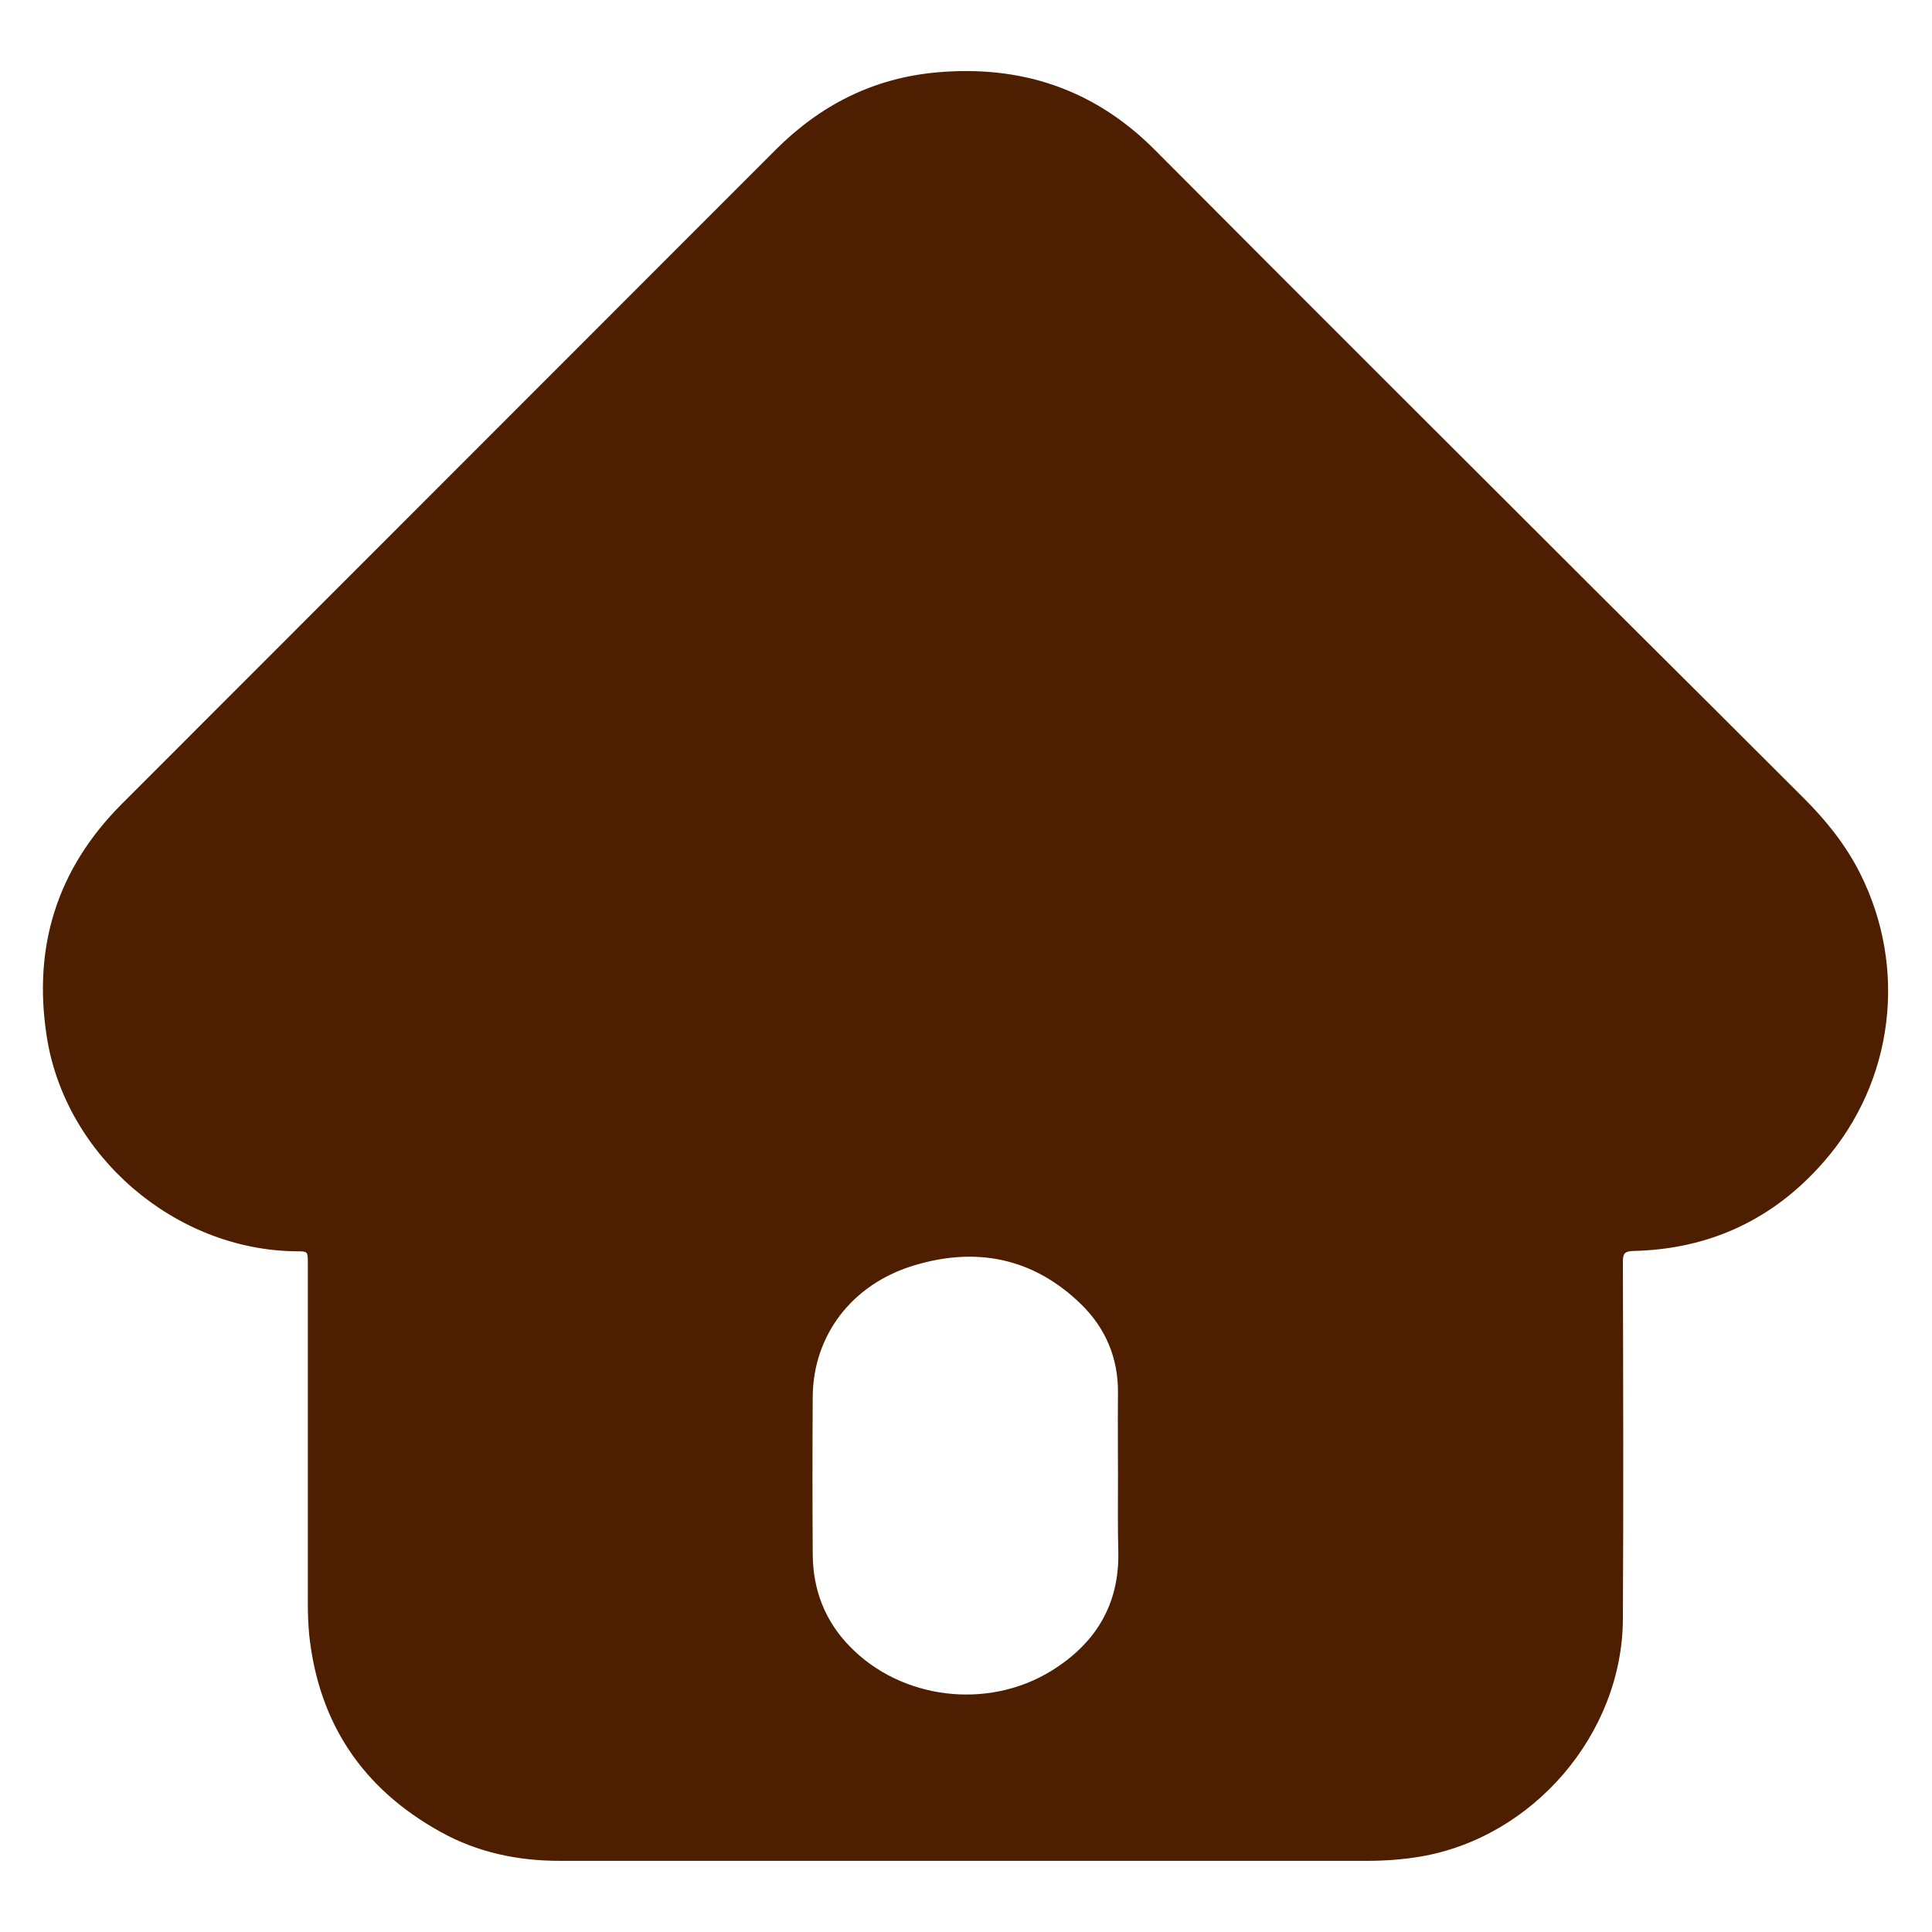
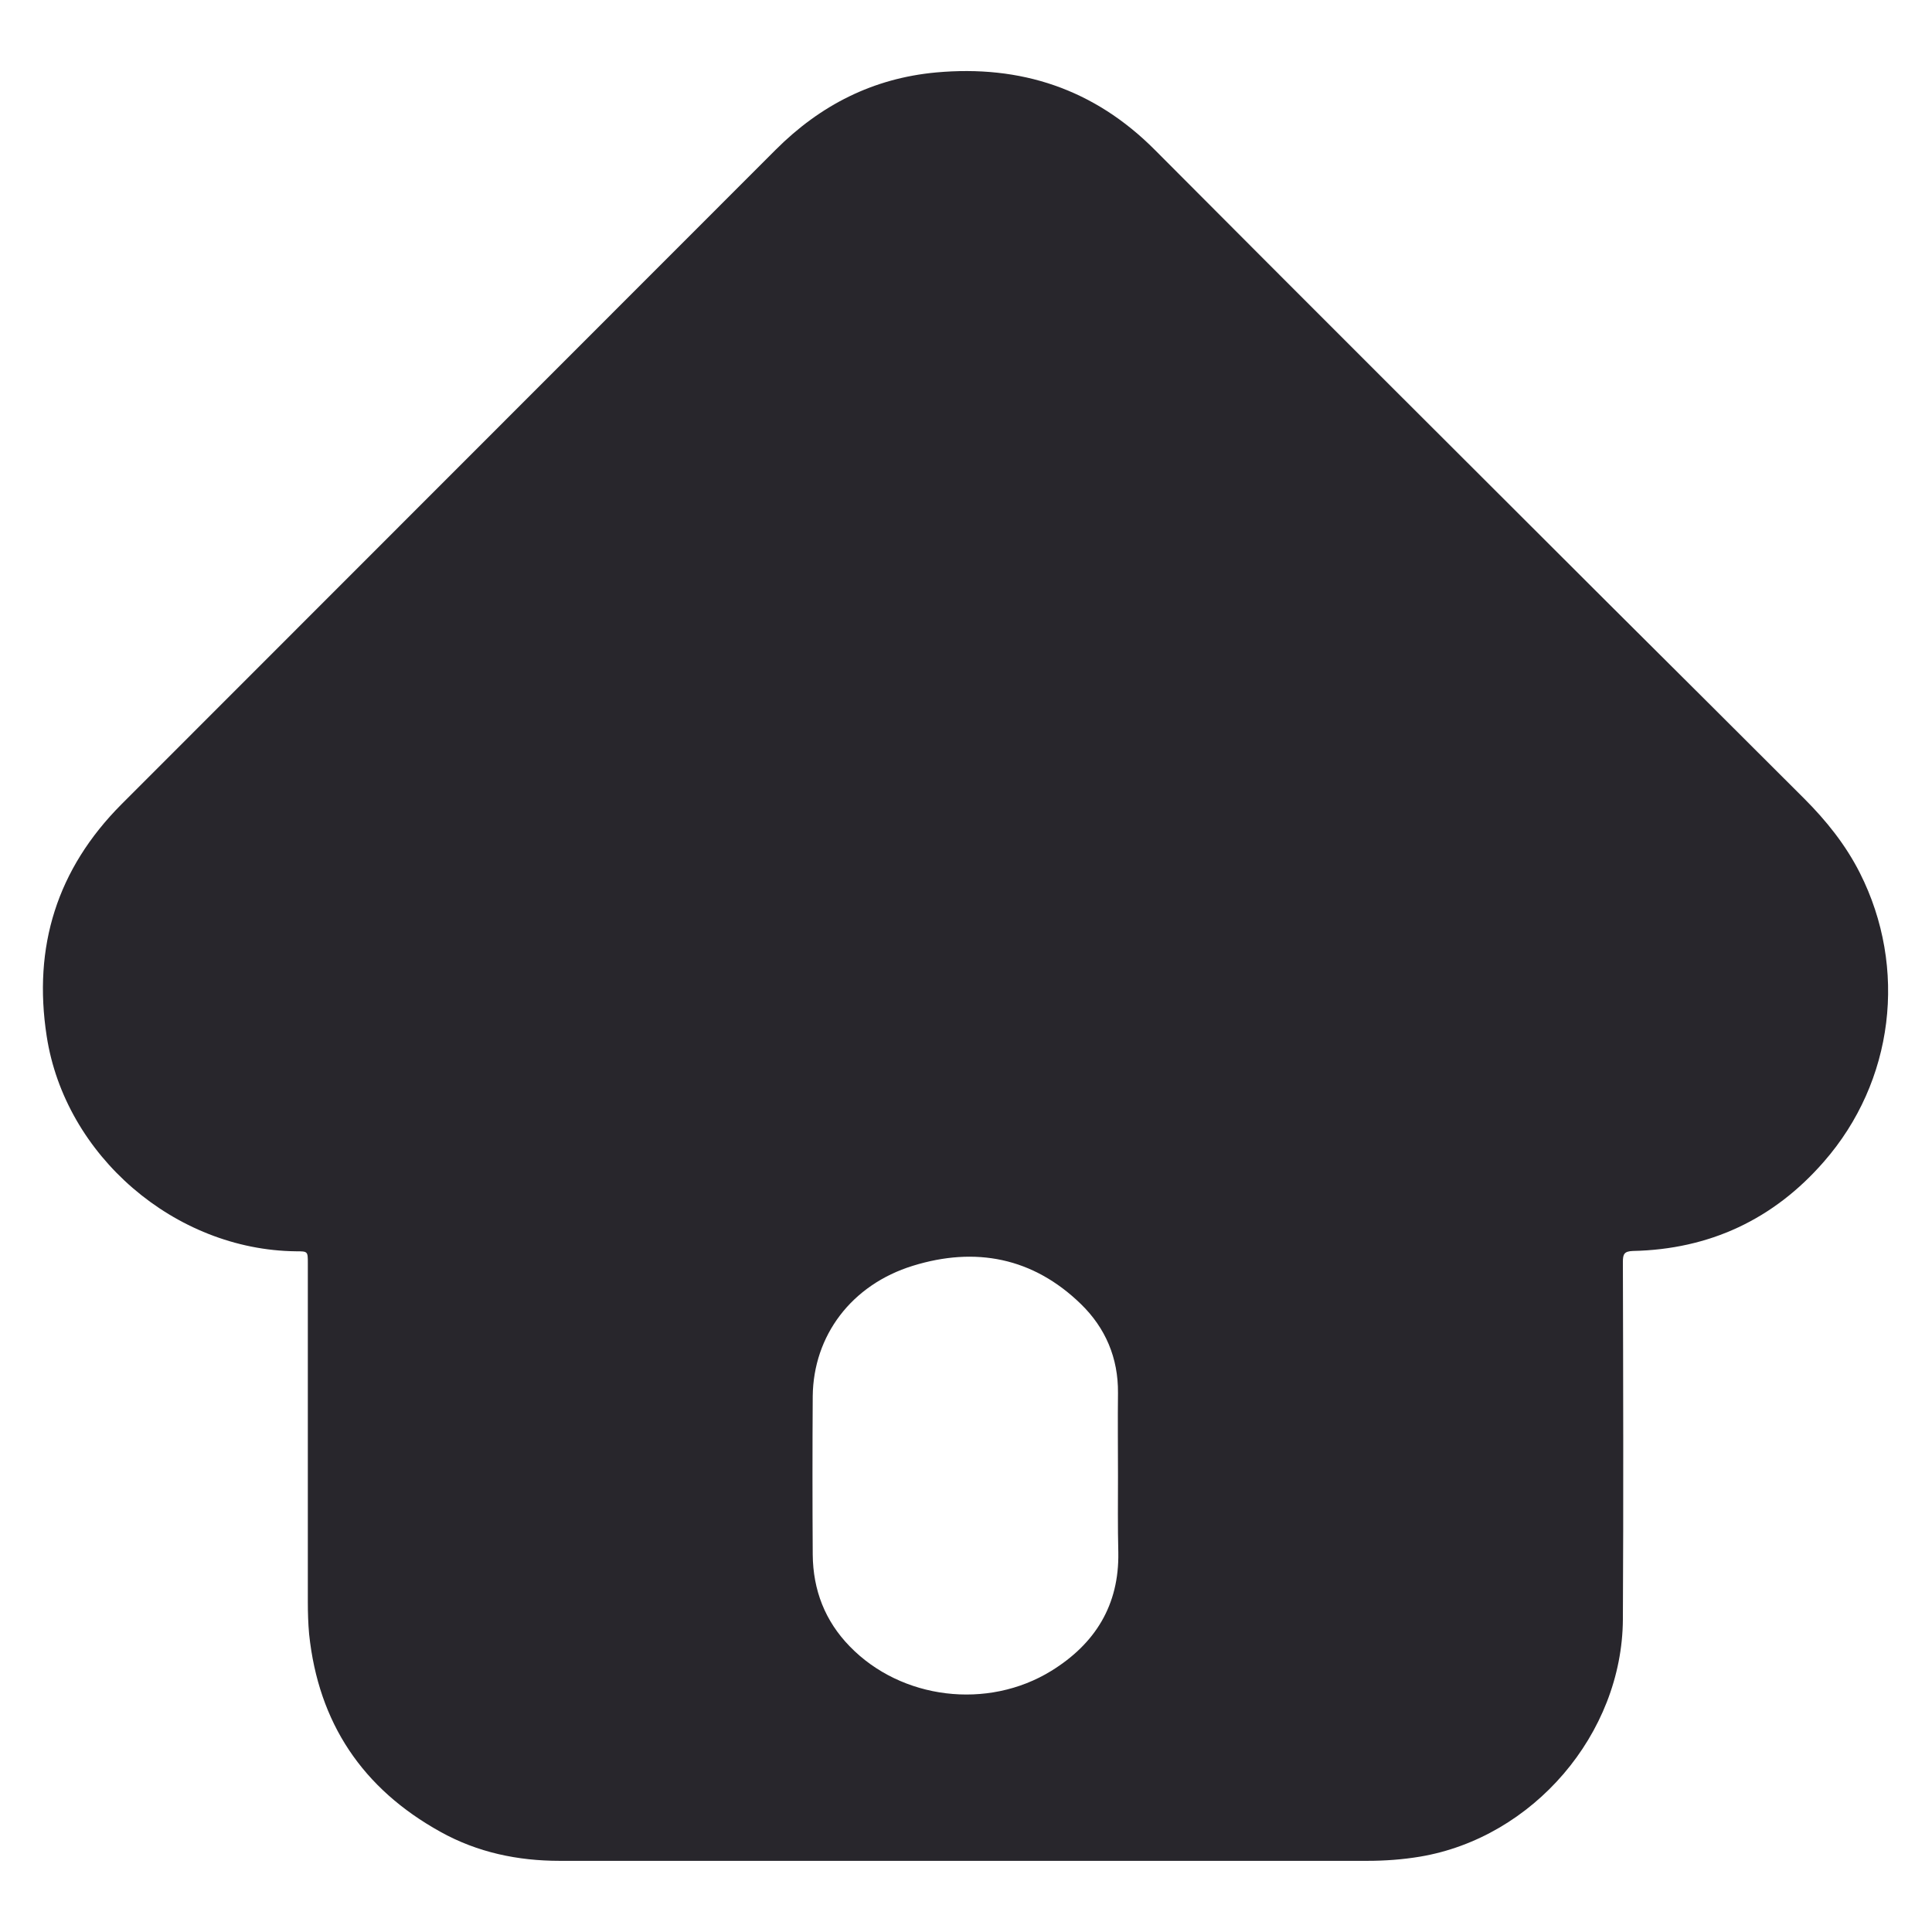
<svg xmlns="http://www.w3.org/2000/svg" version="1.1" id="Layer_1" x="0px" y="0px" viewBox="0 0 600 600" style="enable-background:new 0 0 600 600;" xml:space="preserve">
  <style type="text/css">
- 	.st0{fill:#4D1F00;}
+ 	.st0{fill:#28262C;}
</style>
  <path class="st0" d="M299.8,577.9c-42,0-84,0-126,0c-13,0-25.5-2.6-37-9c-24.2-13.4-37.9-33.8-40.8-61.4c-0.3-3.3-0.4-6.7-0.4-10  c0-35.1,0-70.2,0-105.2c0-3.7,0-3.7-3.7-3.7c-37.6-0.4-71.7-29.7-77.4-66.8c-4.3-27.8,3.2-51.9,23.2-72  C105.4,182,173.2,114.3,240.9,46.5c13.9-13.9,30.3-22.2,49.8-24c26.3-2.4,49.1,5.1,68,24.1c46.6,46.8,93.4,93.5,140.2,140.2  c20.5,20.4,41,40.8,61.4,61.2c6.9,6.9,12.9,14.4,17.3,23.1c14.9,29.5,10.6,64.8-11.2,89.7c-15.6,17.9-35.5,27.2-59.3,27.7  c-2.7,0.1-3.1,1-3.1,3.4c0.1,37,0.2,74,0,111c-0.2,35.6-27.9,67.8-63,73.7c-5.4,0.9-10.9,1.3-16.4,1.3  C383.1,577.9,341.4,577.9,299.8,577.9z M347.2,458.3c0-8.6-0.1-17.2,0-25.7c0.1-10.9-3.9-20.2-11.5-27.6  c-14.9-14.5-32.8-17.9-52.2-11.9c-19.1,5.9-30.9,21.7-31.1,40.5c-0.1,16.4-0.1,32.8,0,49.2c0.1,11,3.8,20.6,11.5,28.5  c16,16.5,42.8,19.8,62.6,7.6c13.6-8.4,21.1-20.4,20.8-36.8C347.1,474.1,347.2,466.2,347.2,458.3z" />
</svg>
